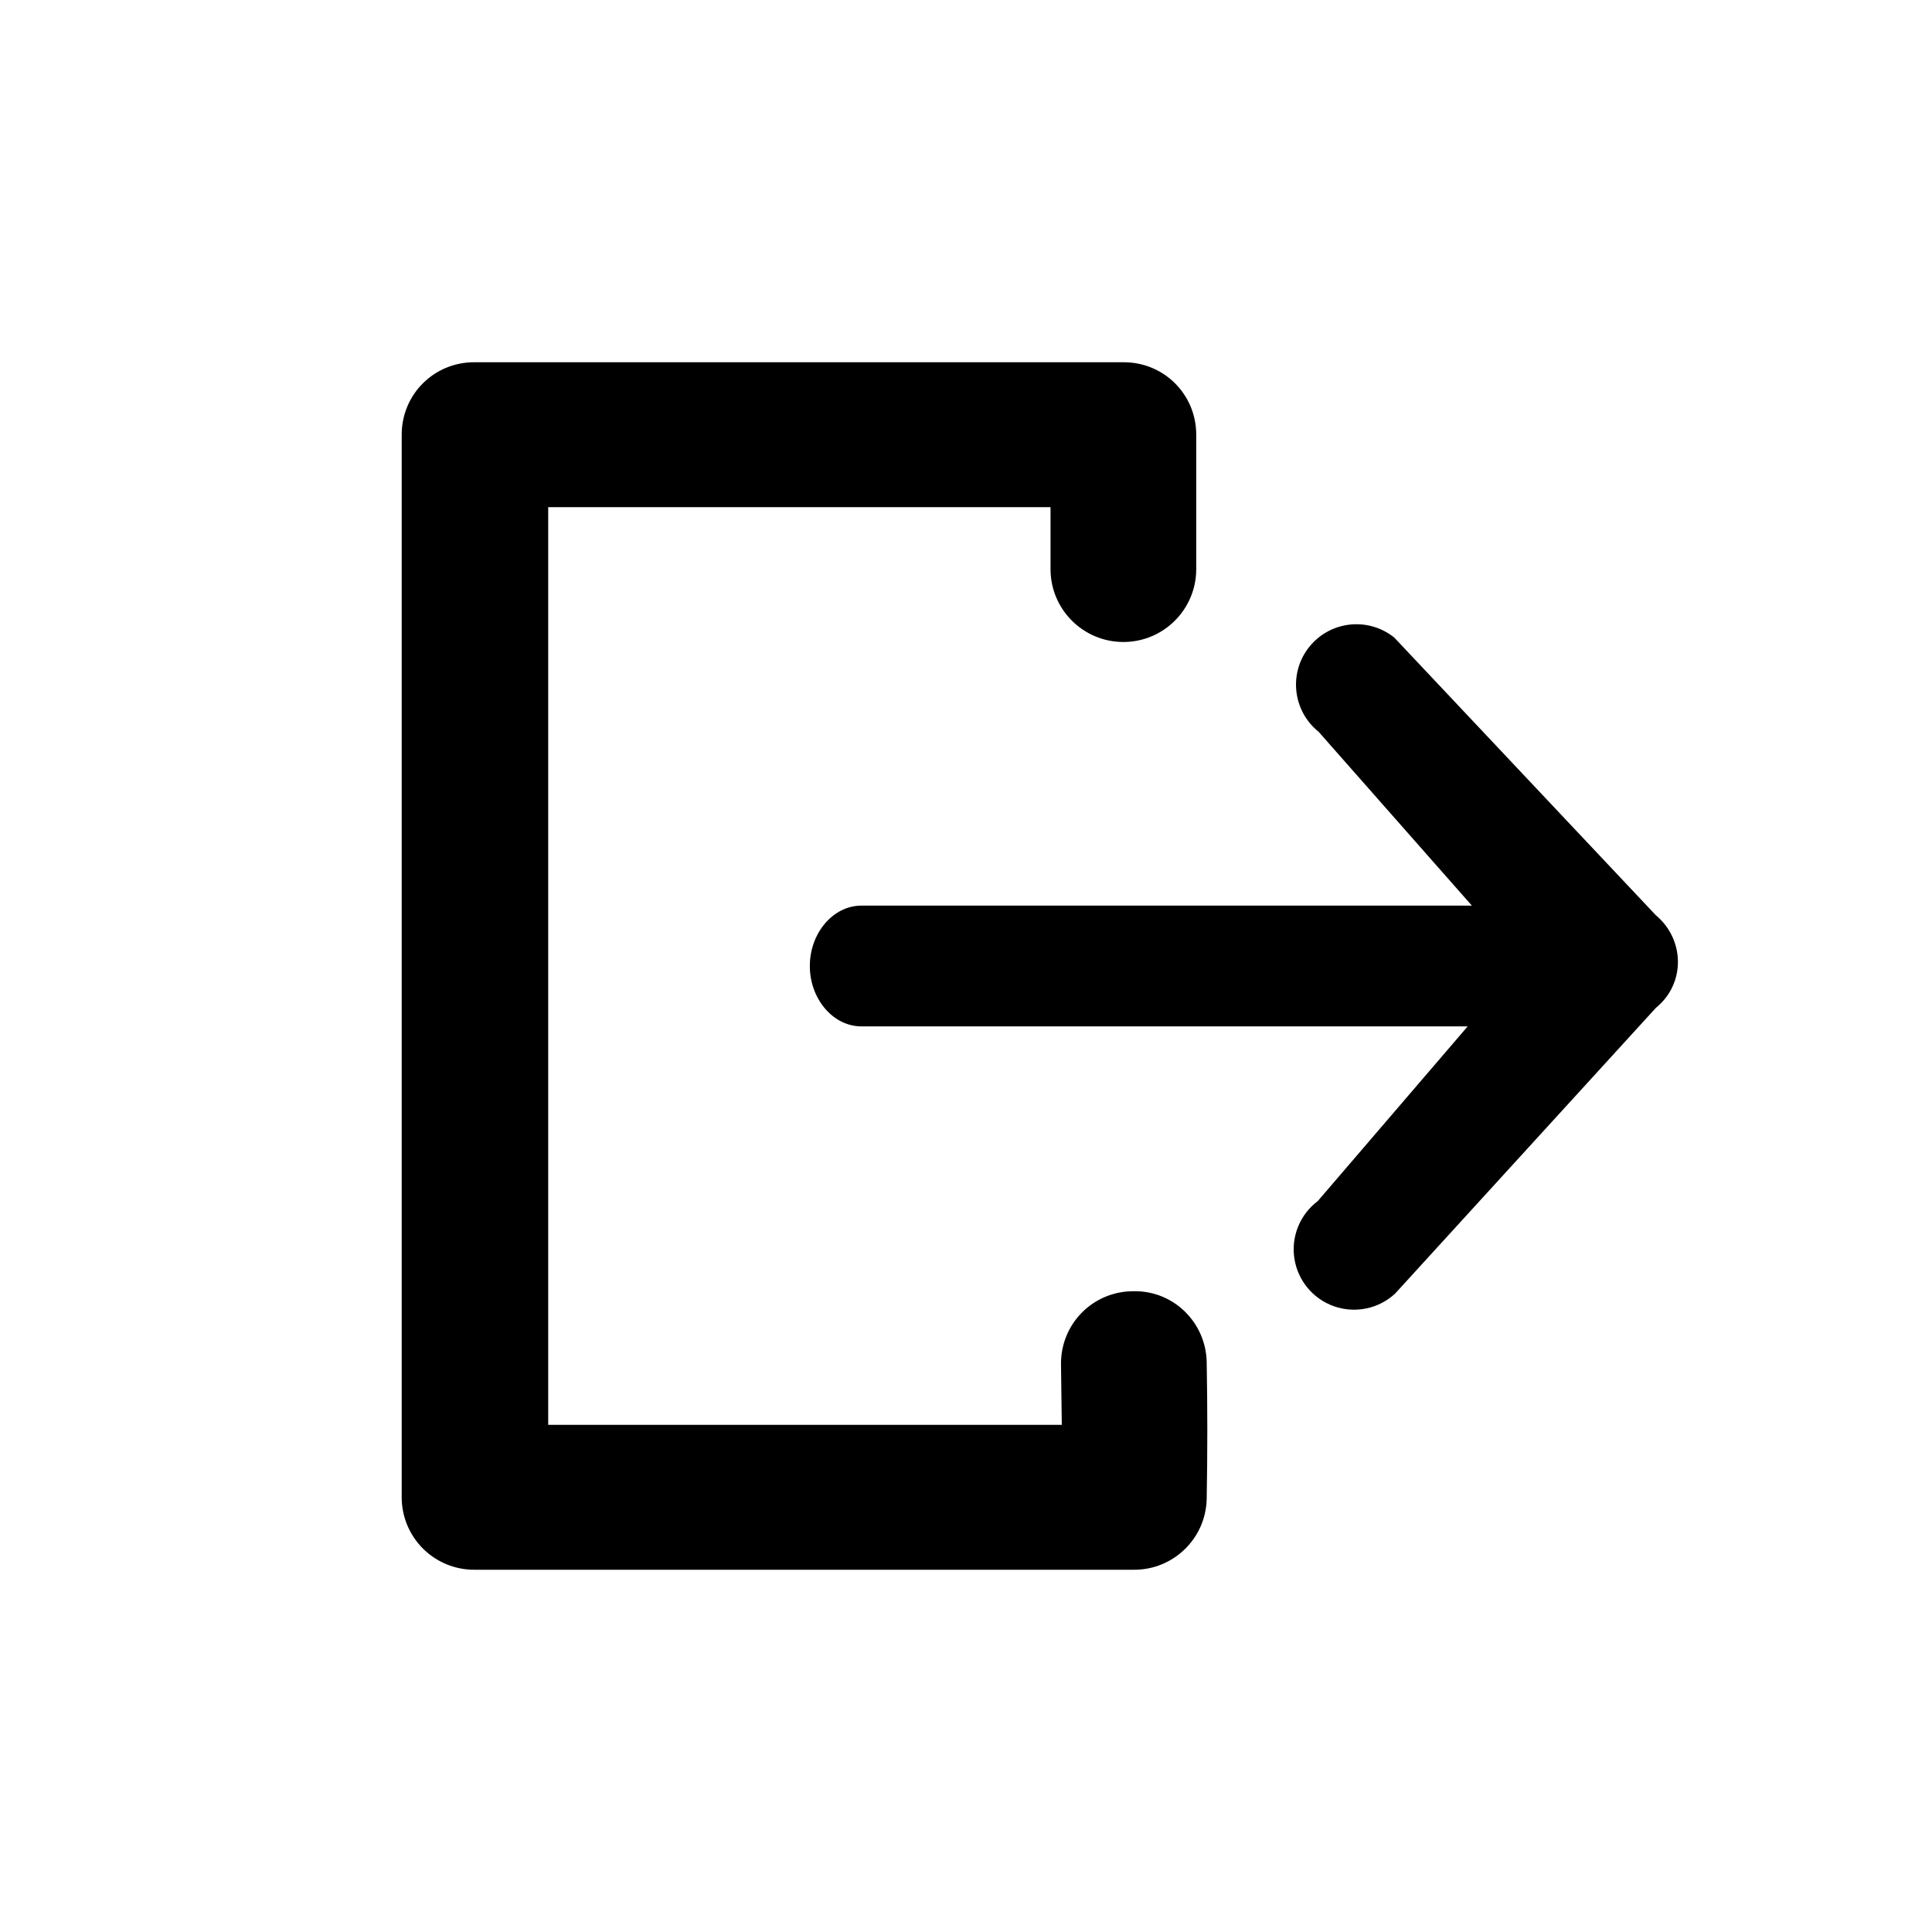
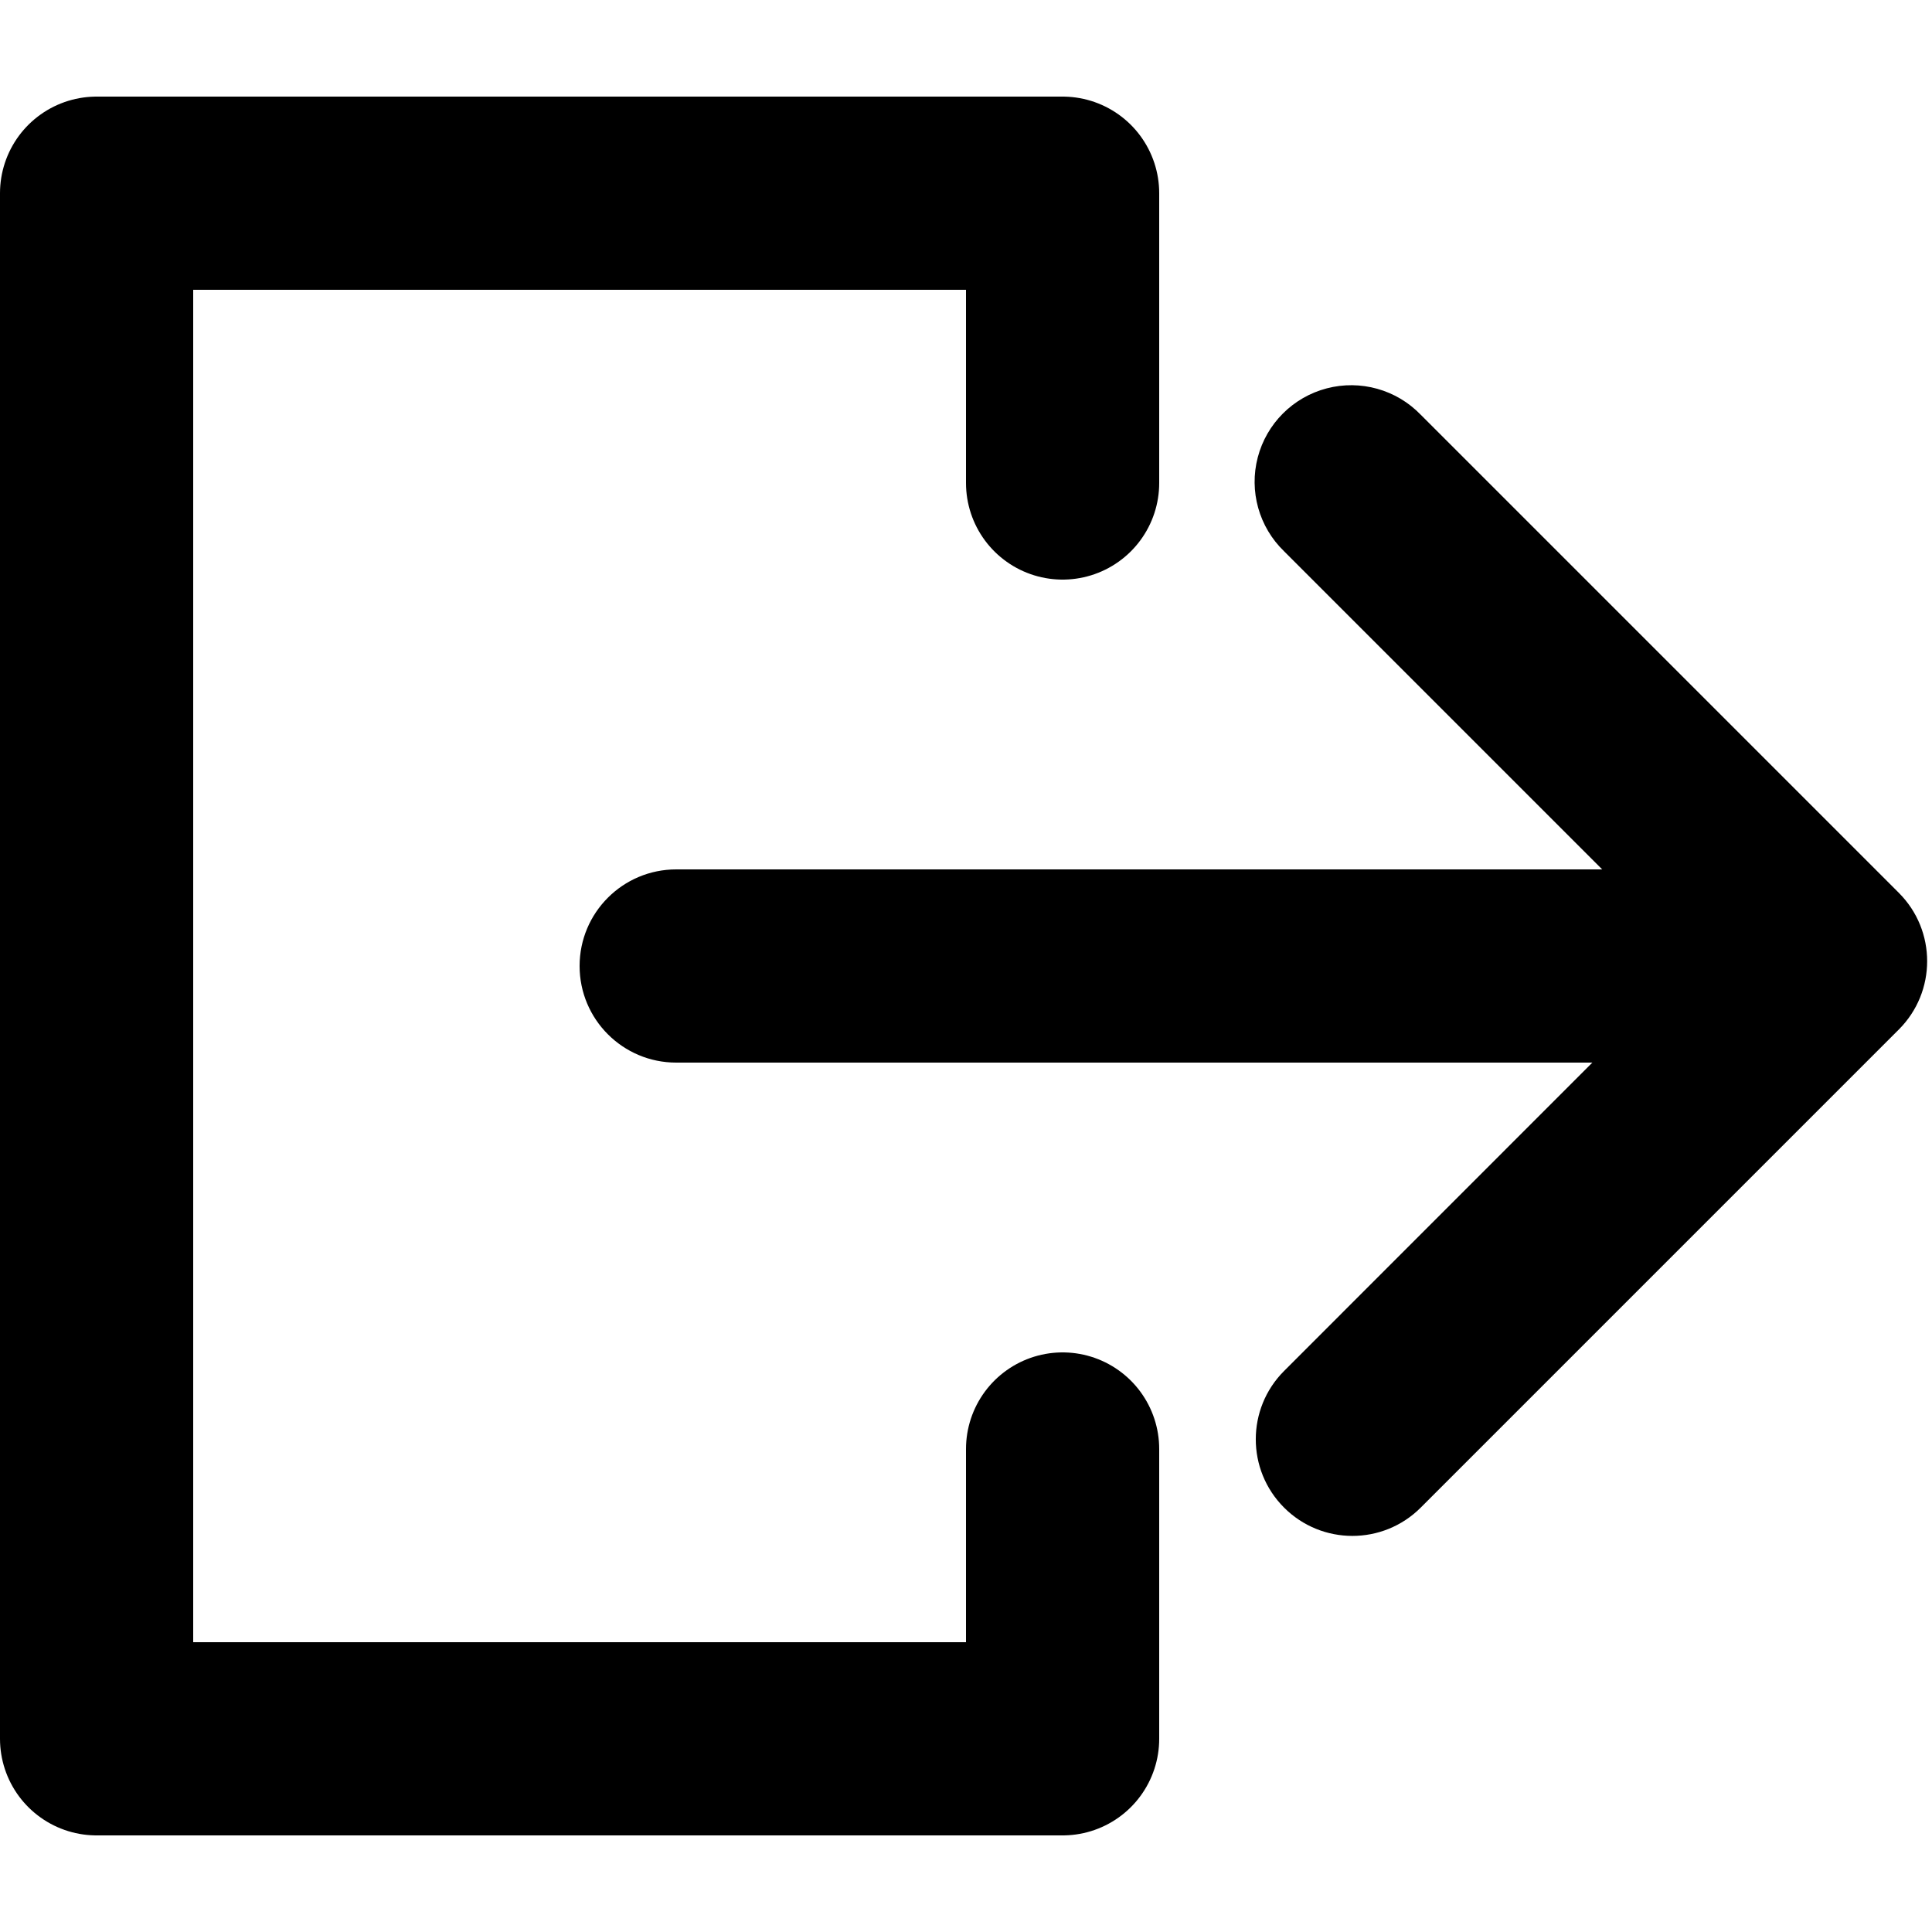
- <svg xmlns="http://www.w3.org/2000/svg" width="24" height="24" viewBox="0 0 24 24">
-   <g id="logout" fill="currentColor" fill-rule="nonzero">
-     <path d="M16.38 9.09a.75.75 0 1 1 .94-1.17l3.25 3.45c.36.3.37.85 0 1.15l-3.24 3.55a.75.75 0 1 1-.96-1.15l2.54-2.96-2.53-2.87z" />
-     <path d="M10.7 12.75h8.72c.35 0 .64-.34.64-.75s-.29-.75-.64-.75H10.7c-.35 0-.64.34-.64.75s.29.75.64.75z" />
-     <path d="M13.19 17.7l-.01-.76c0-.5.4-.9.9-.9.5-.01.9.39.91.88a47 47 0 0 1 0 1.7.9.9 0 0 1-.9.88H5.9a.9.9 0 0 1-.91-.9V5.4c0-.5.4-.9.9-.9h8.07c.5 0 .9.4.9.9v1.67a.9.9 0 1 1-1.81 0V6.3H6.81v11.4h6.38z" />
+ <svg xmlns="http://www.w3.org/2000/svg" viewBox="0 0 20 20">
+   <g fill="none" fill-rule="evenodd">
+     <path stroke="currentColor" stroke-linecap="round" stroke-linejoin="round" stroke-width="2" d="M11 15v3H1V2h10v3" />
+     <path fill="currentColor" d="M14.707 4.293l4.95 4.95a1 1 0 010 1.414l-4.95 4.95a1 1 0 01-1.414-1.415L16.484 11H7a1 1 0 010-2h9.586l-3.293-3.293a1 1 0 111.414-1.414z" />
  </g>
</svg>
